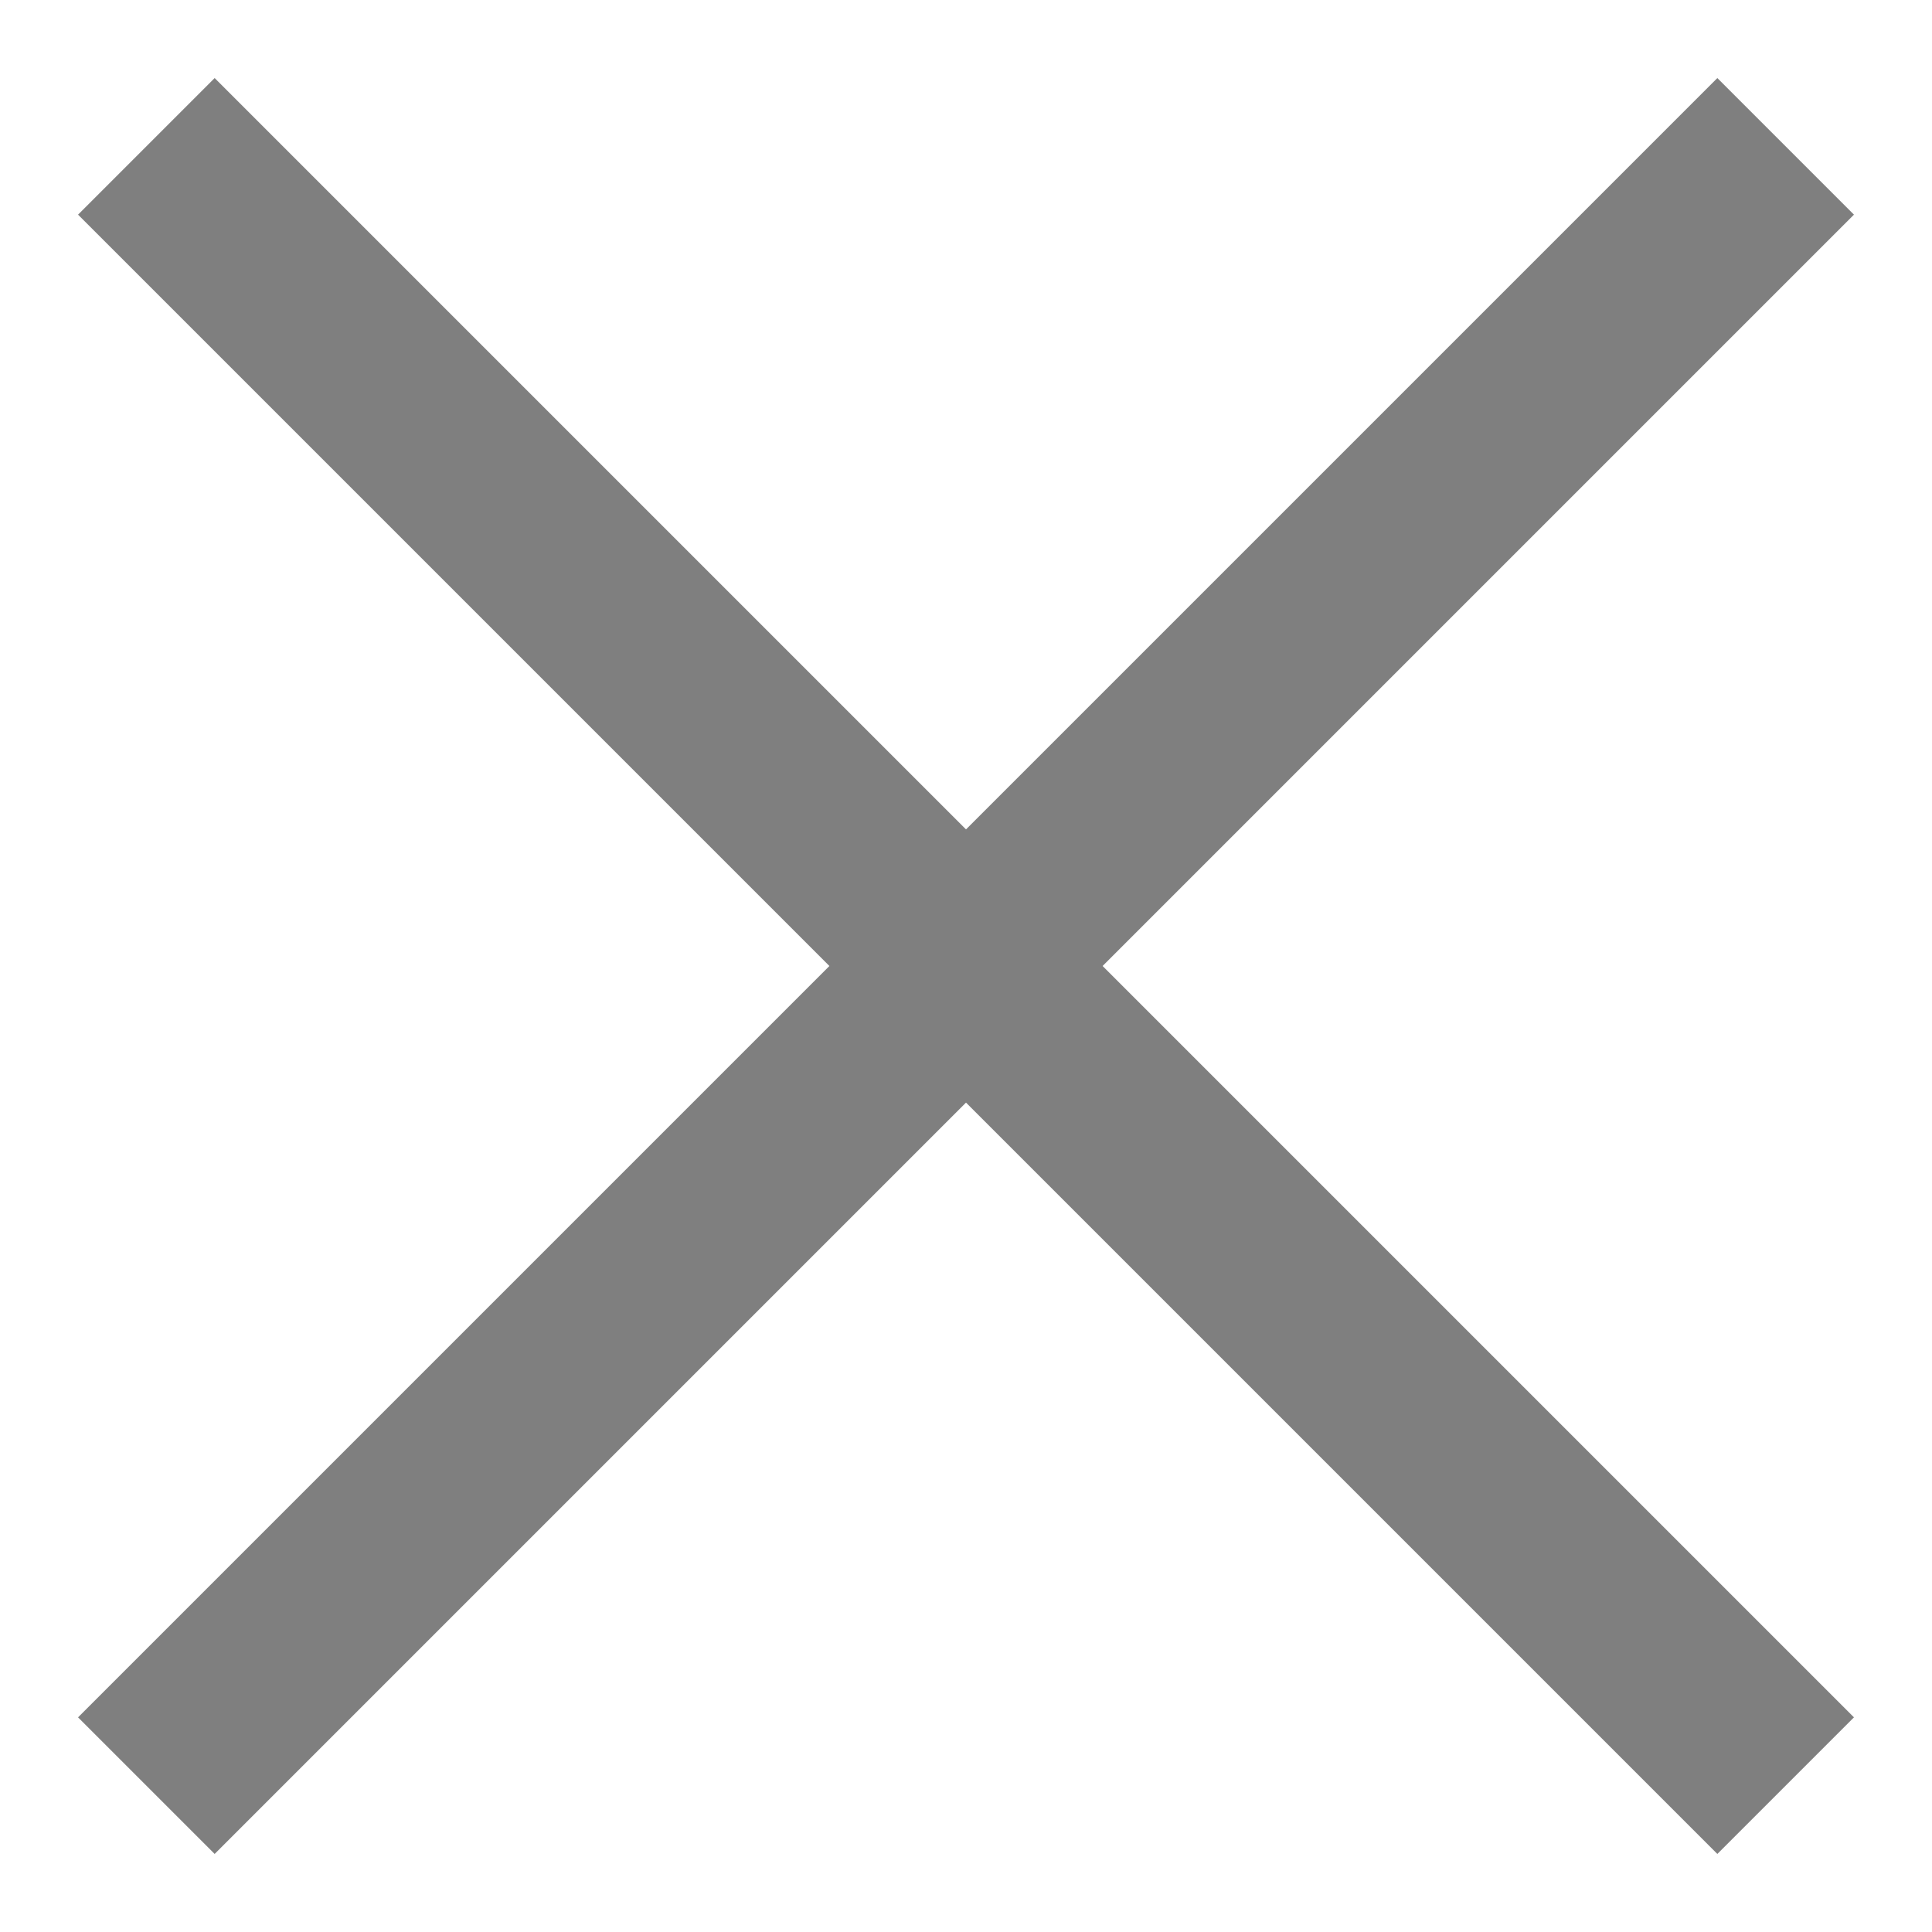
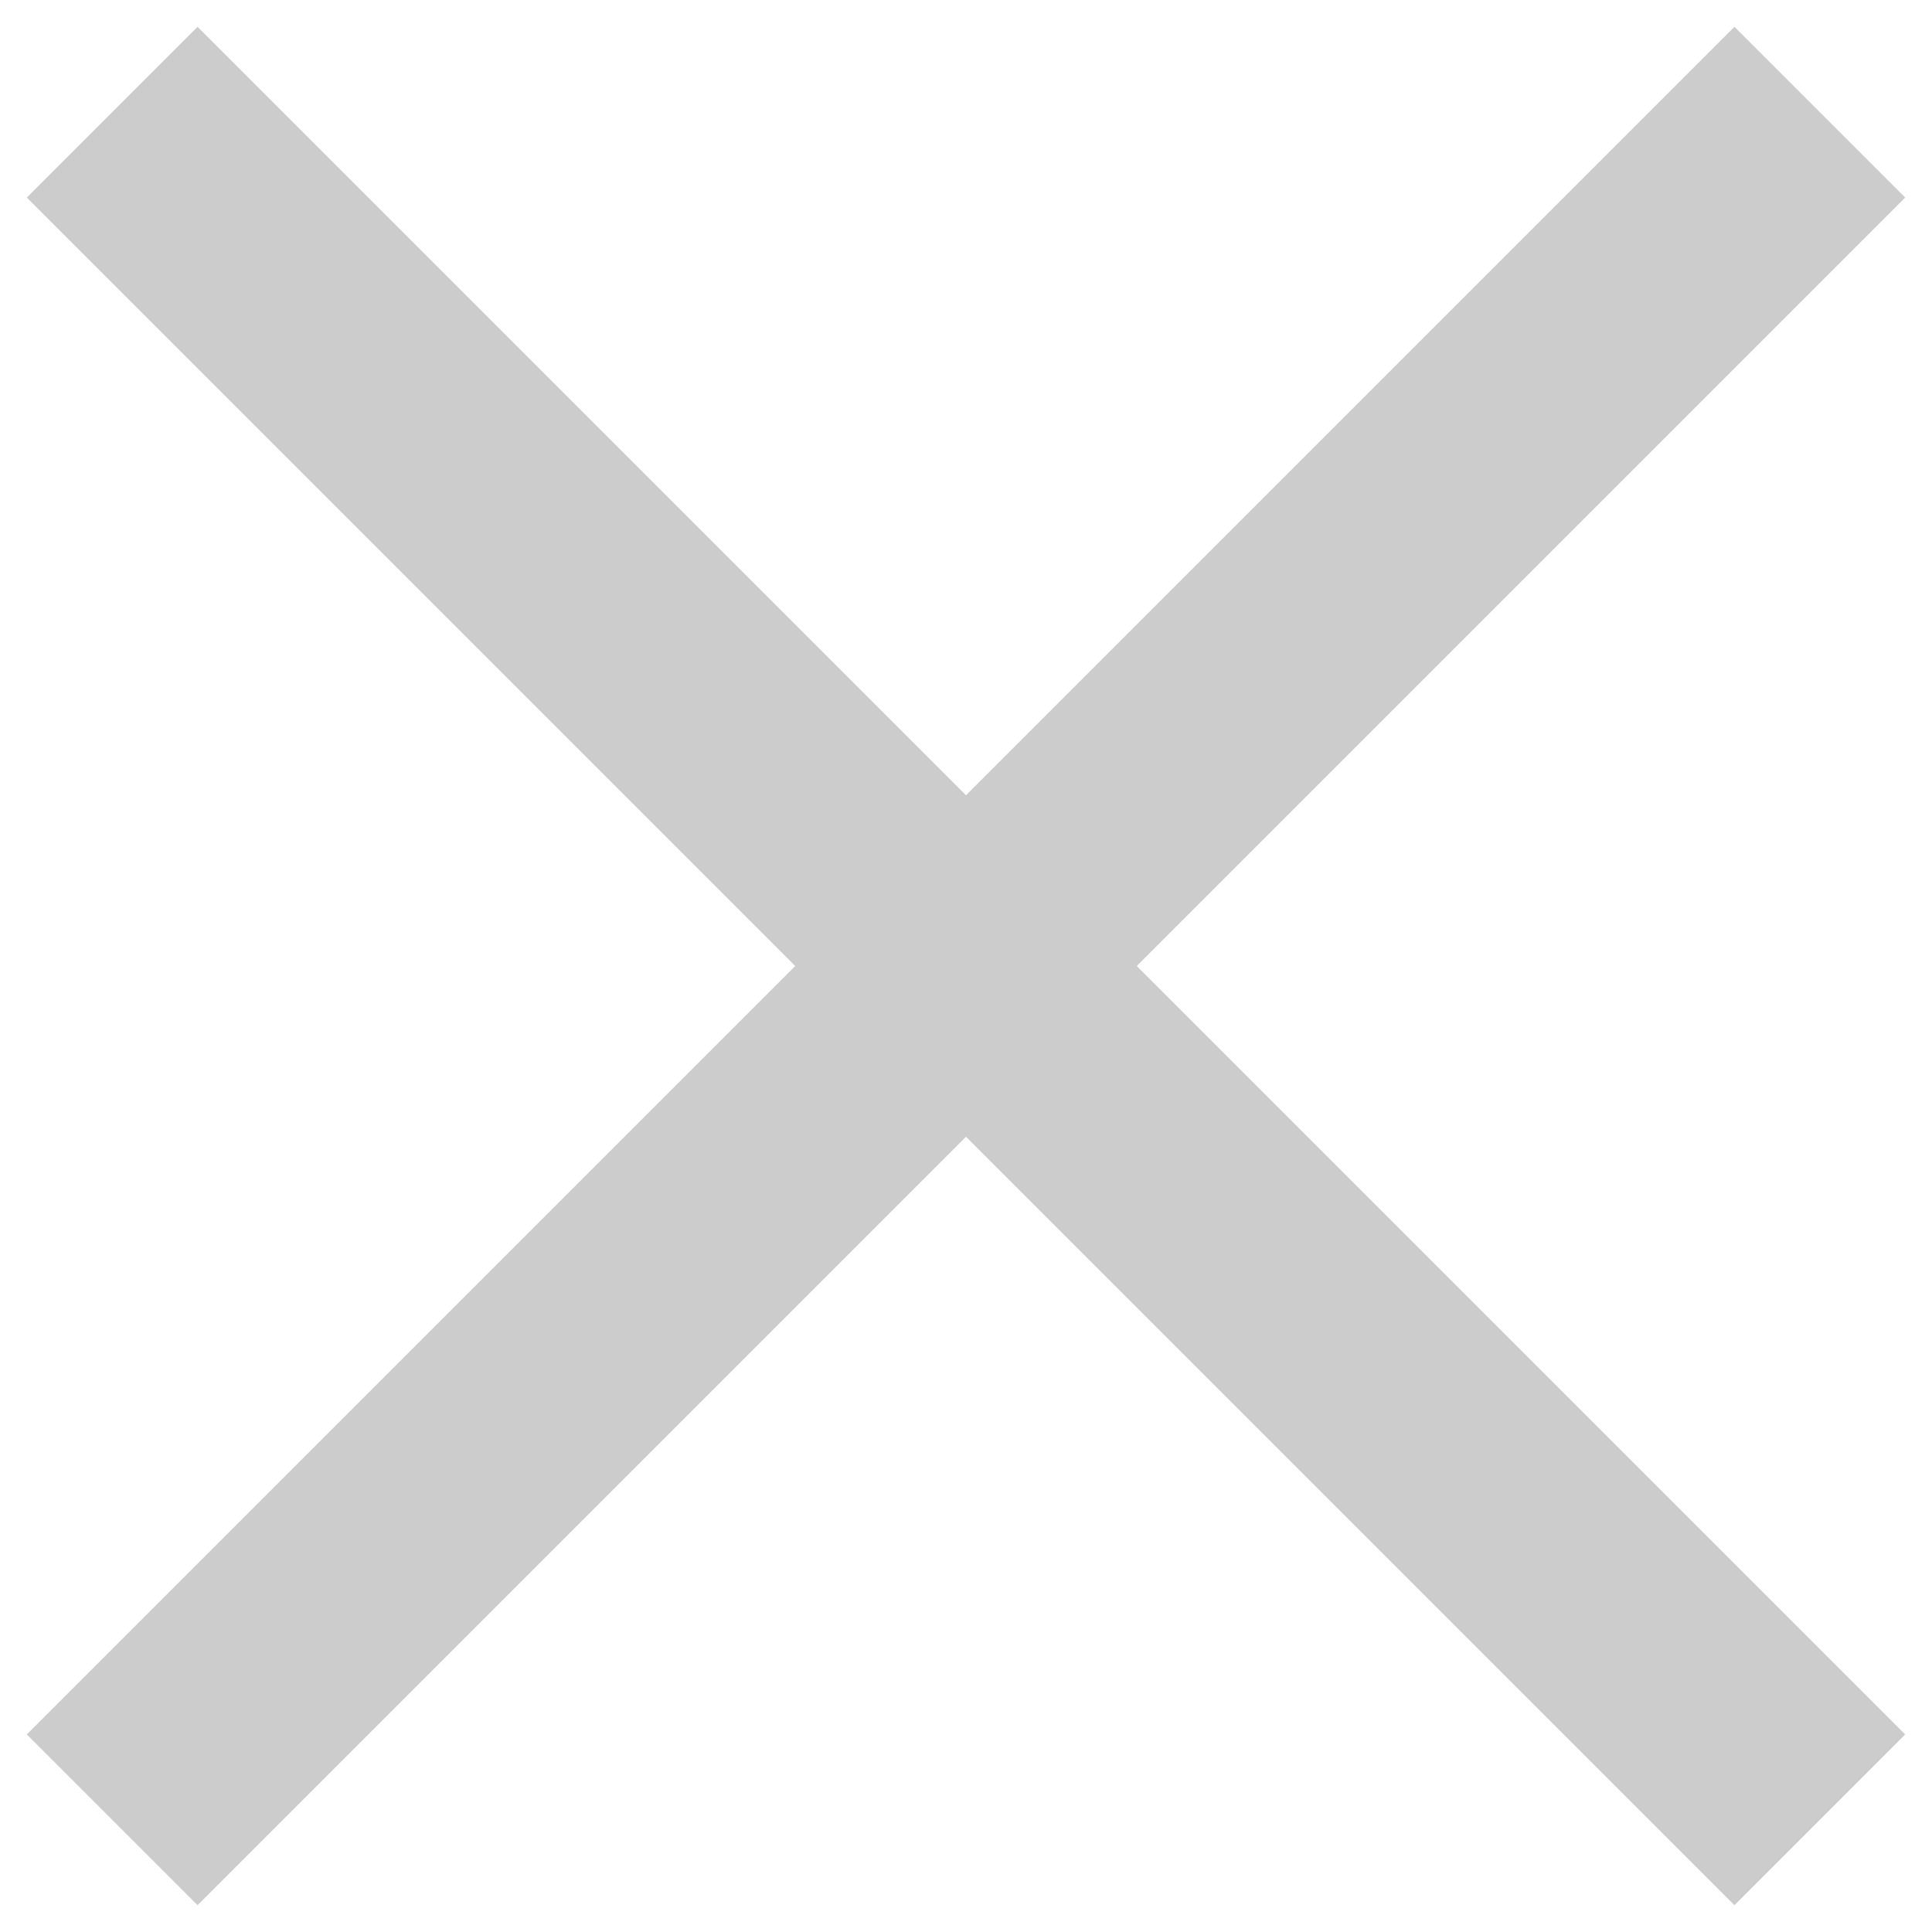
- <svg xmlns="http://www.w3.org/2000/svg" width="20" height="20" class="close">
-   <g fill-rule="evenodd" opacity=".5">
-     <path d="M2.222.808l16.97 16.97-1.414 1.414L.808 2.222z" />
-     <path d="M.808 17.778L17.778.808l1.414 1.414-16.97 16.97z" />
-   </g>
+ <svg xmlns="http://www.w3.org/2000/svg" width="16" height="16">
+   <path d="M14.364.222l1.414 1.414L9.414 8l6.364 6.364-1.414 1.414L8 9.414l-6.364 6.364-1.414-1.414L6.586 8 .222 1.636 1.636.222 8 6.586 14.364.222z" fill="#000" fill-rule="evenodd" opacity=".201" />
</svg>
